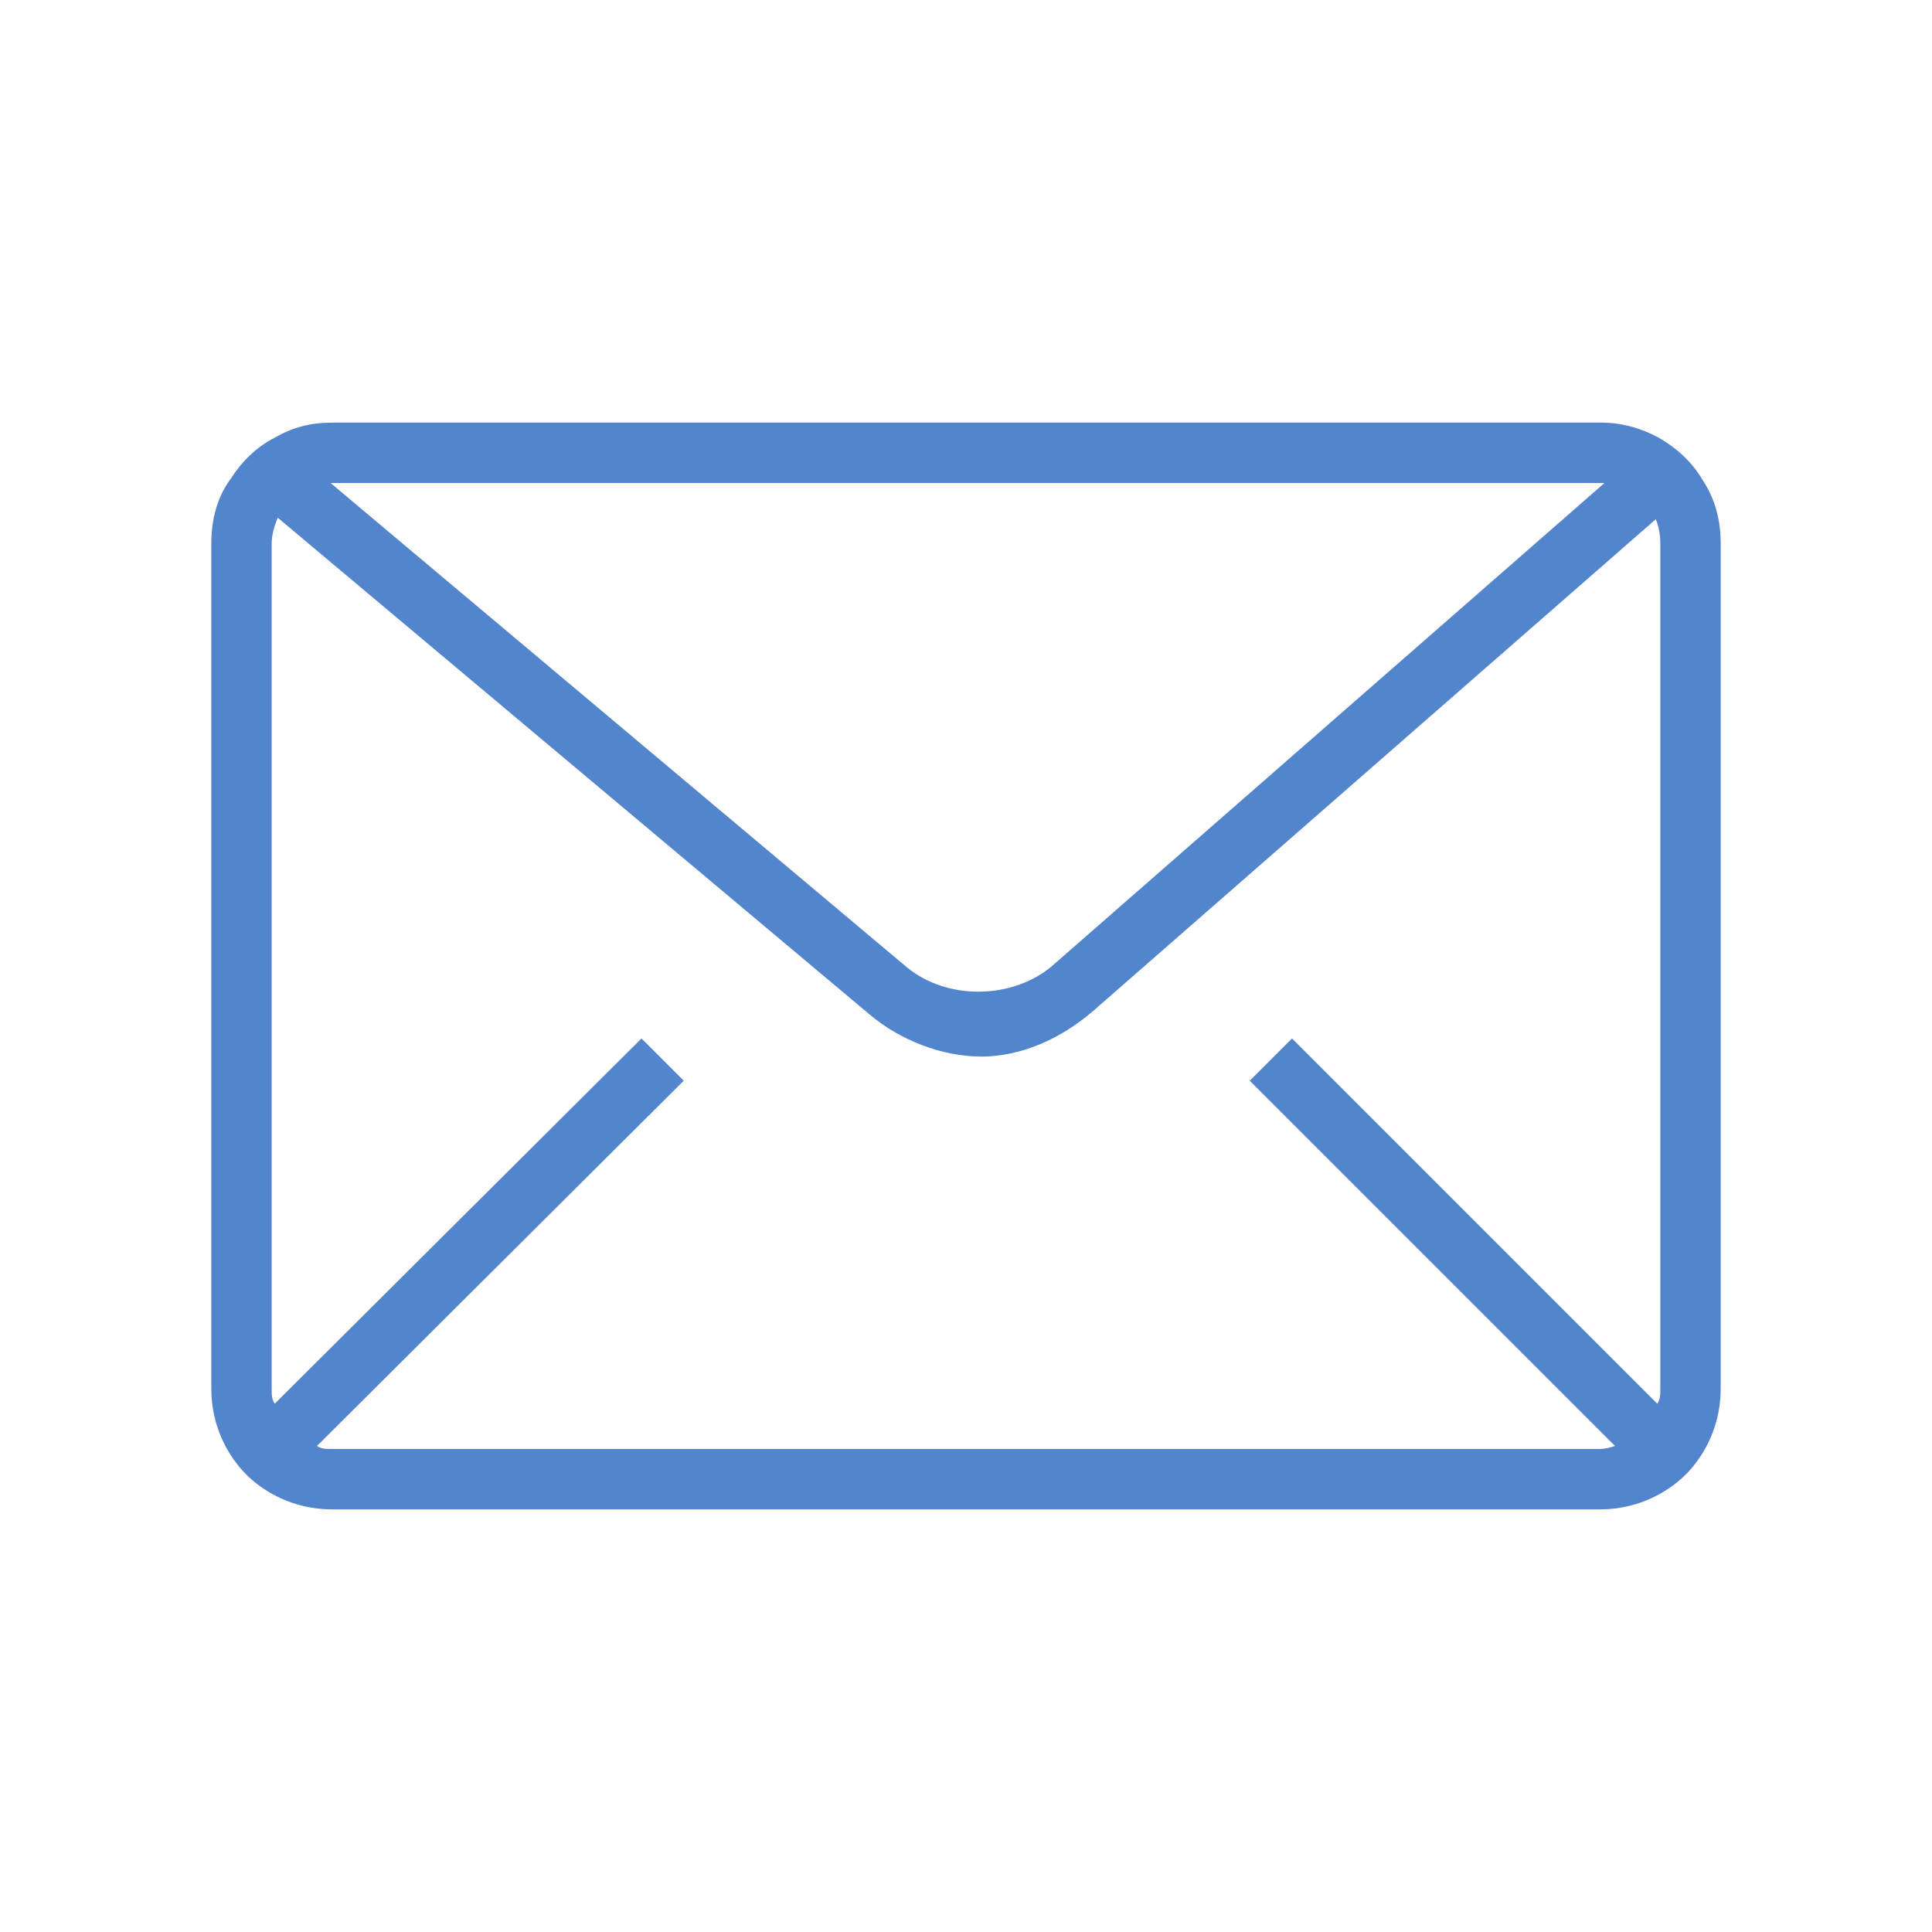
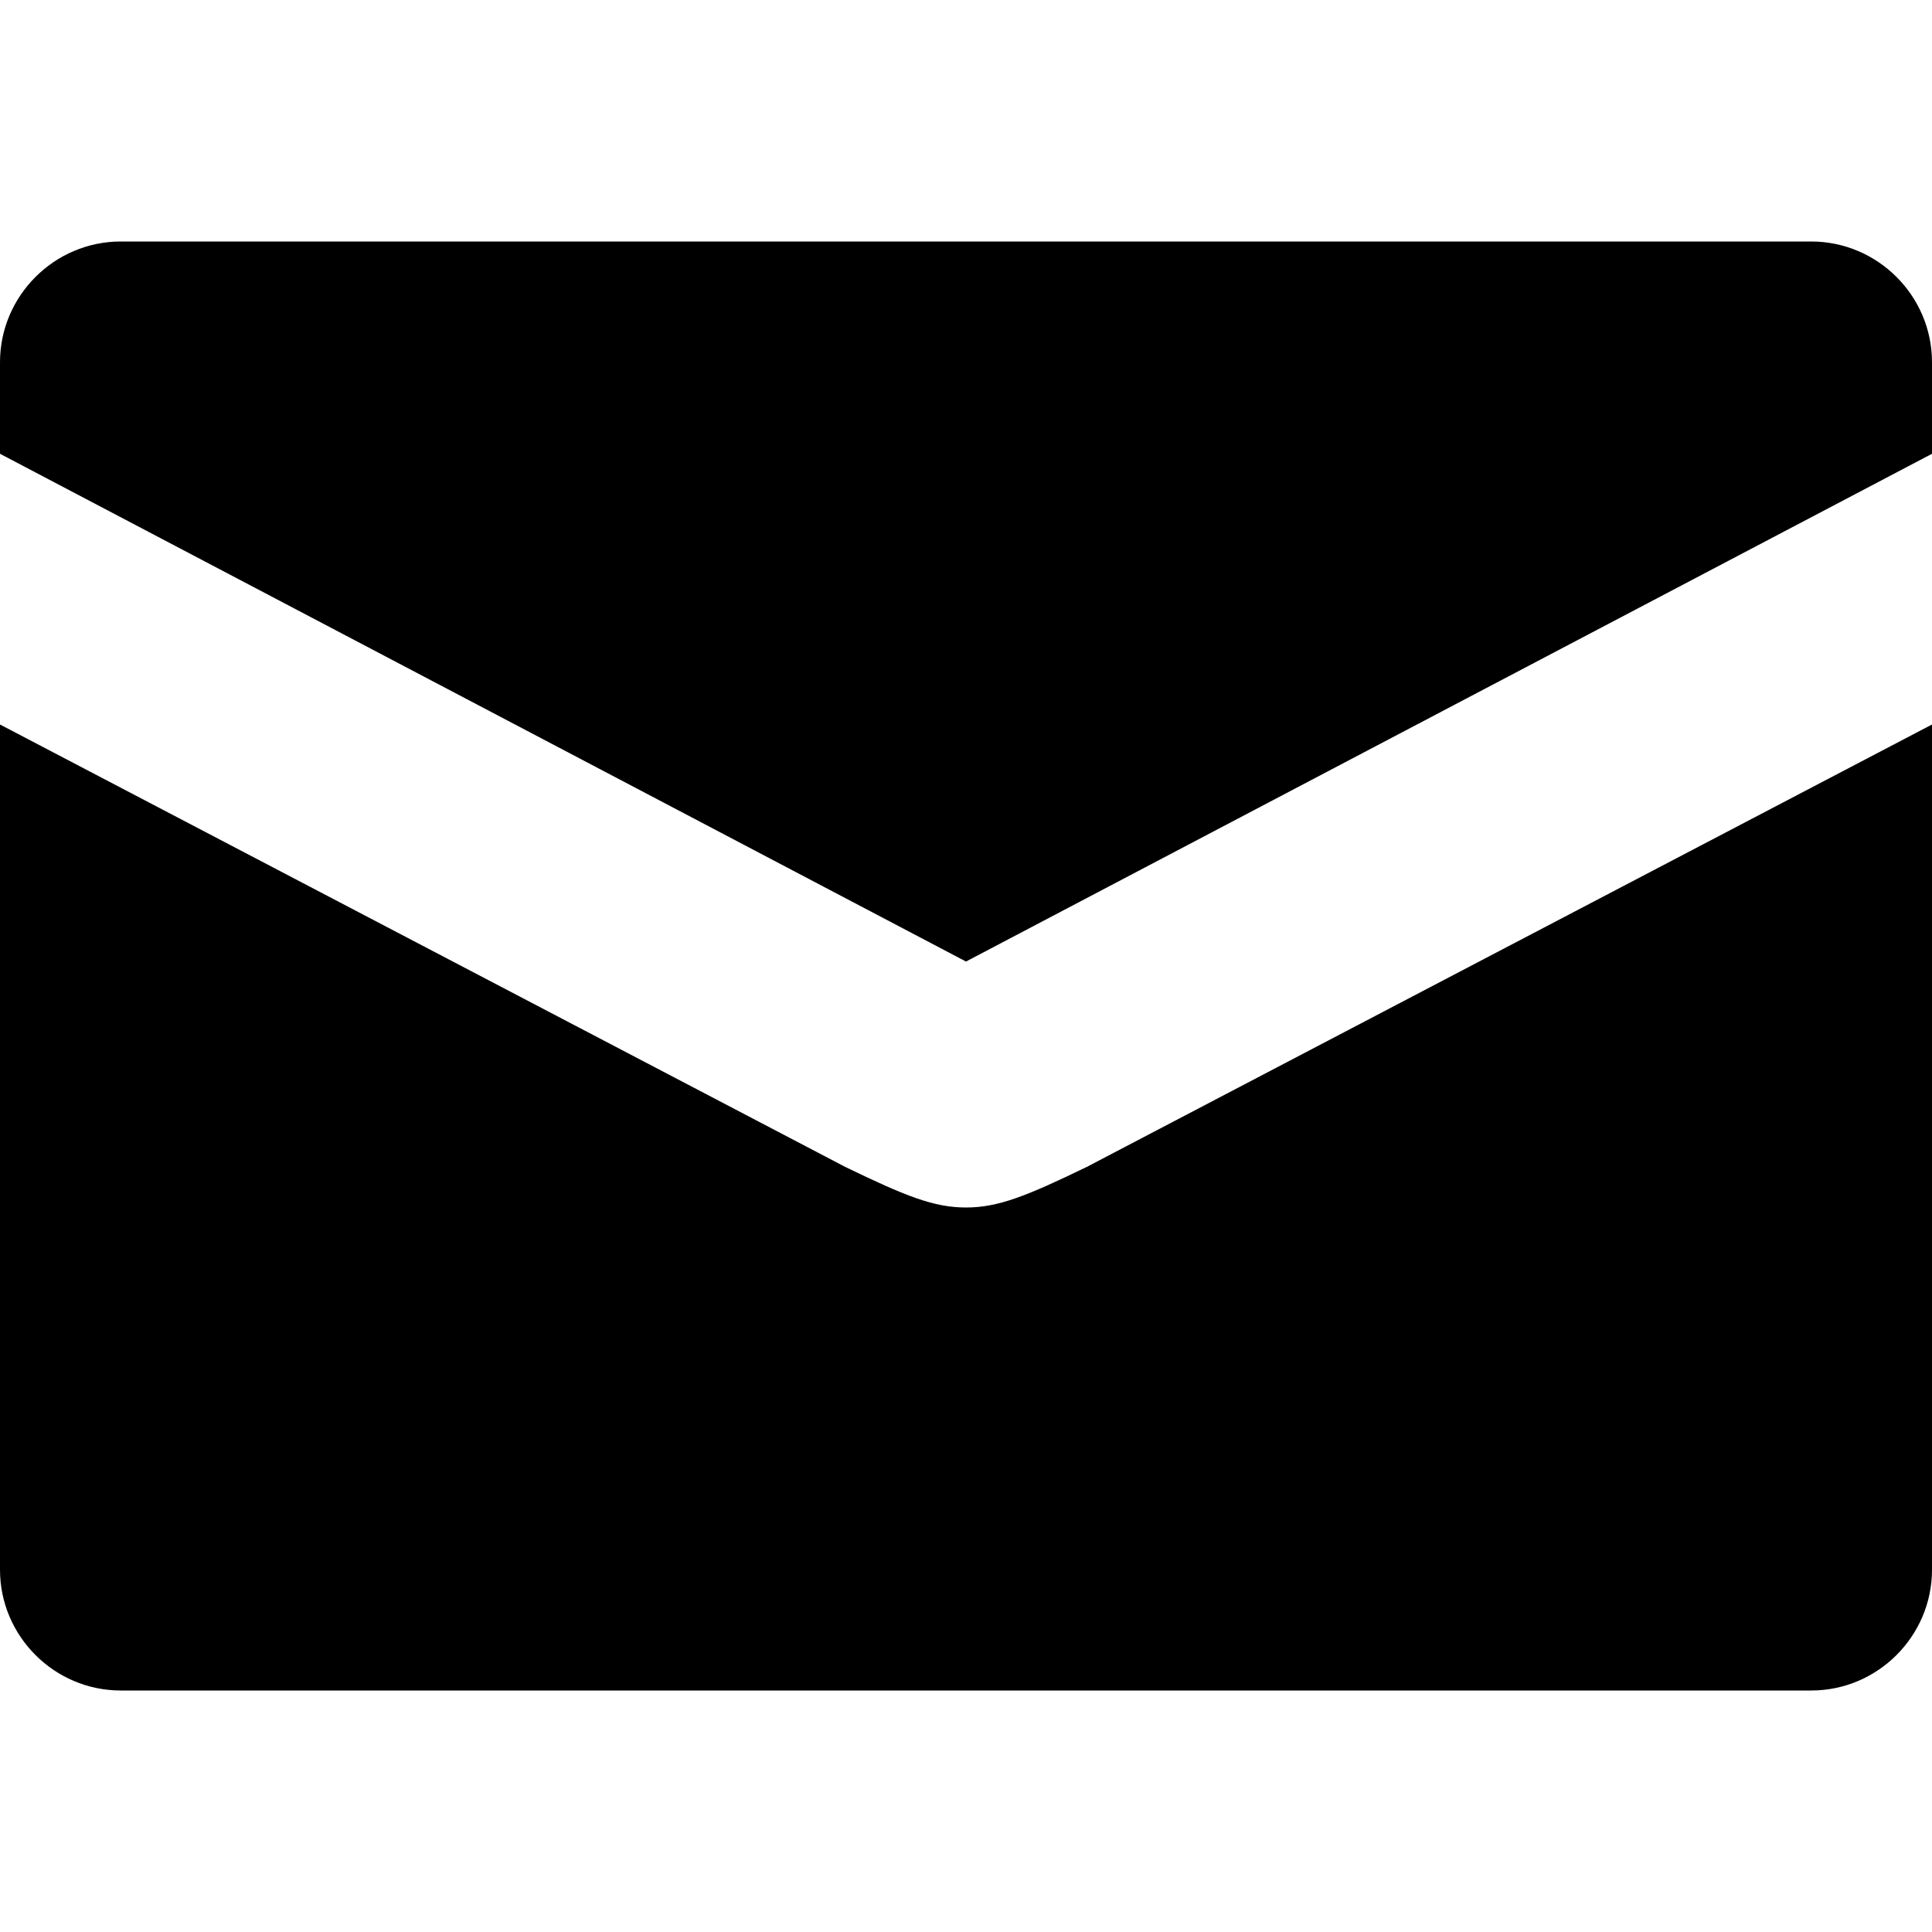
- <svg xmlns="http://www.w3.org/2000/svg" id="Слой_1" style="enable-background:new 0 0 128 128;" version="1.1" viewBox="0 0 128 128" xml:space="preserve">
-   <style type="text/css">
- 	.st0{fill:#5385CD;}
- </style>
-   <path class="st0" d="M112.8,31.8c-0.7-1.2-1.7-2.1-2.9-2.8h0c-1.1-0.6-2.4-1-3.8-1H22c-1.4,0-2.6,0.3-3.8,1h0  c-1.2,0.6-2.2,1.6-2.9,2.7C14.4,32.9,14,34.4,14,36v56c0,1.5,0.4,2.9,1.1,4.1c0.7,1.2,1.6,2.1,2.8,2.8c1.2,0.7,2.6,1.1,4.1,1.1h84  c1.5,0,2.9-0.4,4.1-1.1c1.2-0.7,2.1-1.6,2.8-2.8c0.7-1.2,1.1-2.6,1.1-4.1V36C114,34.4,113.6,33,112.8,31.8z M106,32  c0.1,0,0.2,0,0.3,0L69.7,64c-2.6,2.2-6.9,2.3-9.6,0.1L21.9,32H106z M85.6,68.8l-2.8,2.8L107,95.8c-0.3,0.1-0.7,0.2-1,0.2H22  c-0.4,0-0.7,0-1-0.2l24.3-24.2l-2.8-2.8L18.2,93C18,92.7,18,92.4,18,92V36c0-0.6,0.2-1.2,0.4-1.7l39.2,32.9c2,1.7,4.8,2.8,7.4,2.8  c2.7,0,5.3-1.2,7.4-3l37.3-32.6c0.2,0.5,0.3,1,0.3,1.6v56c0,0.4,0,0.7-0.2,1L85.6,68.8z" id="XMLID_46_" />
+ <svg xmlns="http://www.w3.org/2000/svg" height="16px" id="Layer_1" style="enable-background:new 0 0 16 16;" version="1.1" viewBox="0 0 16 16" width="16px" xml:space="preserve">
+   <path d="M8,10c-0.266,0-0.5-0.094-1-0.336L0,6v7c0,0.55,0.45,1,1,1h14c0.55,0,1-0.45,1-1V6L9,9.664C8.5,9.906,8.266,10,8,10z M15,2  H1C0.45,2,0,2.45,0,3v0.758l8,4.205l8-4.205V3C16,2.45,15.55,2,15,2z" />
</svg>
